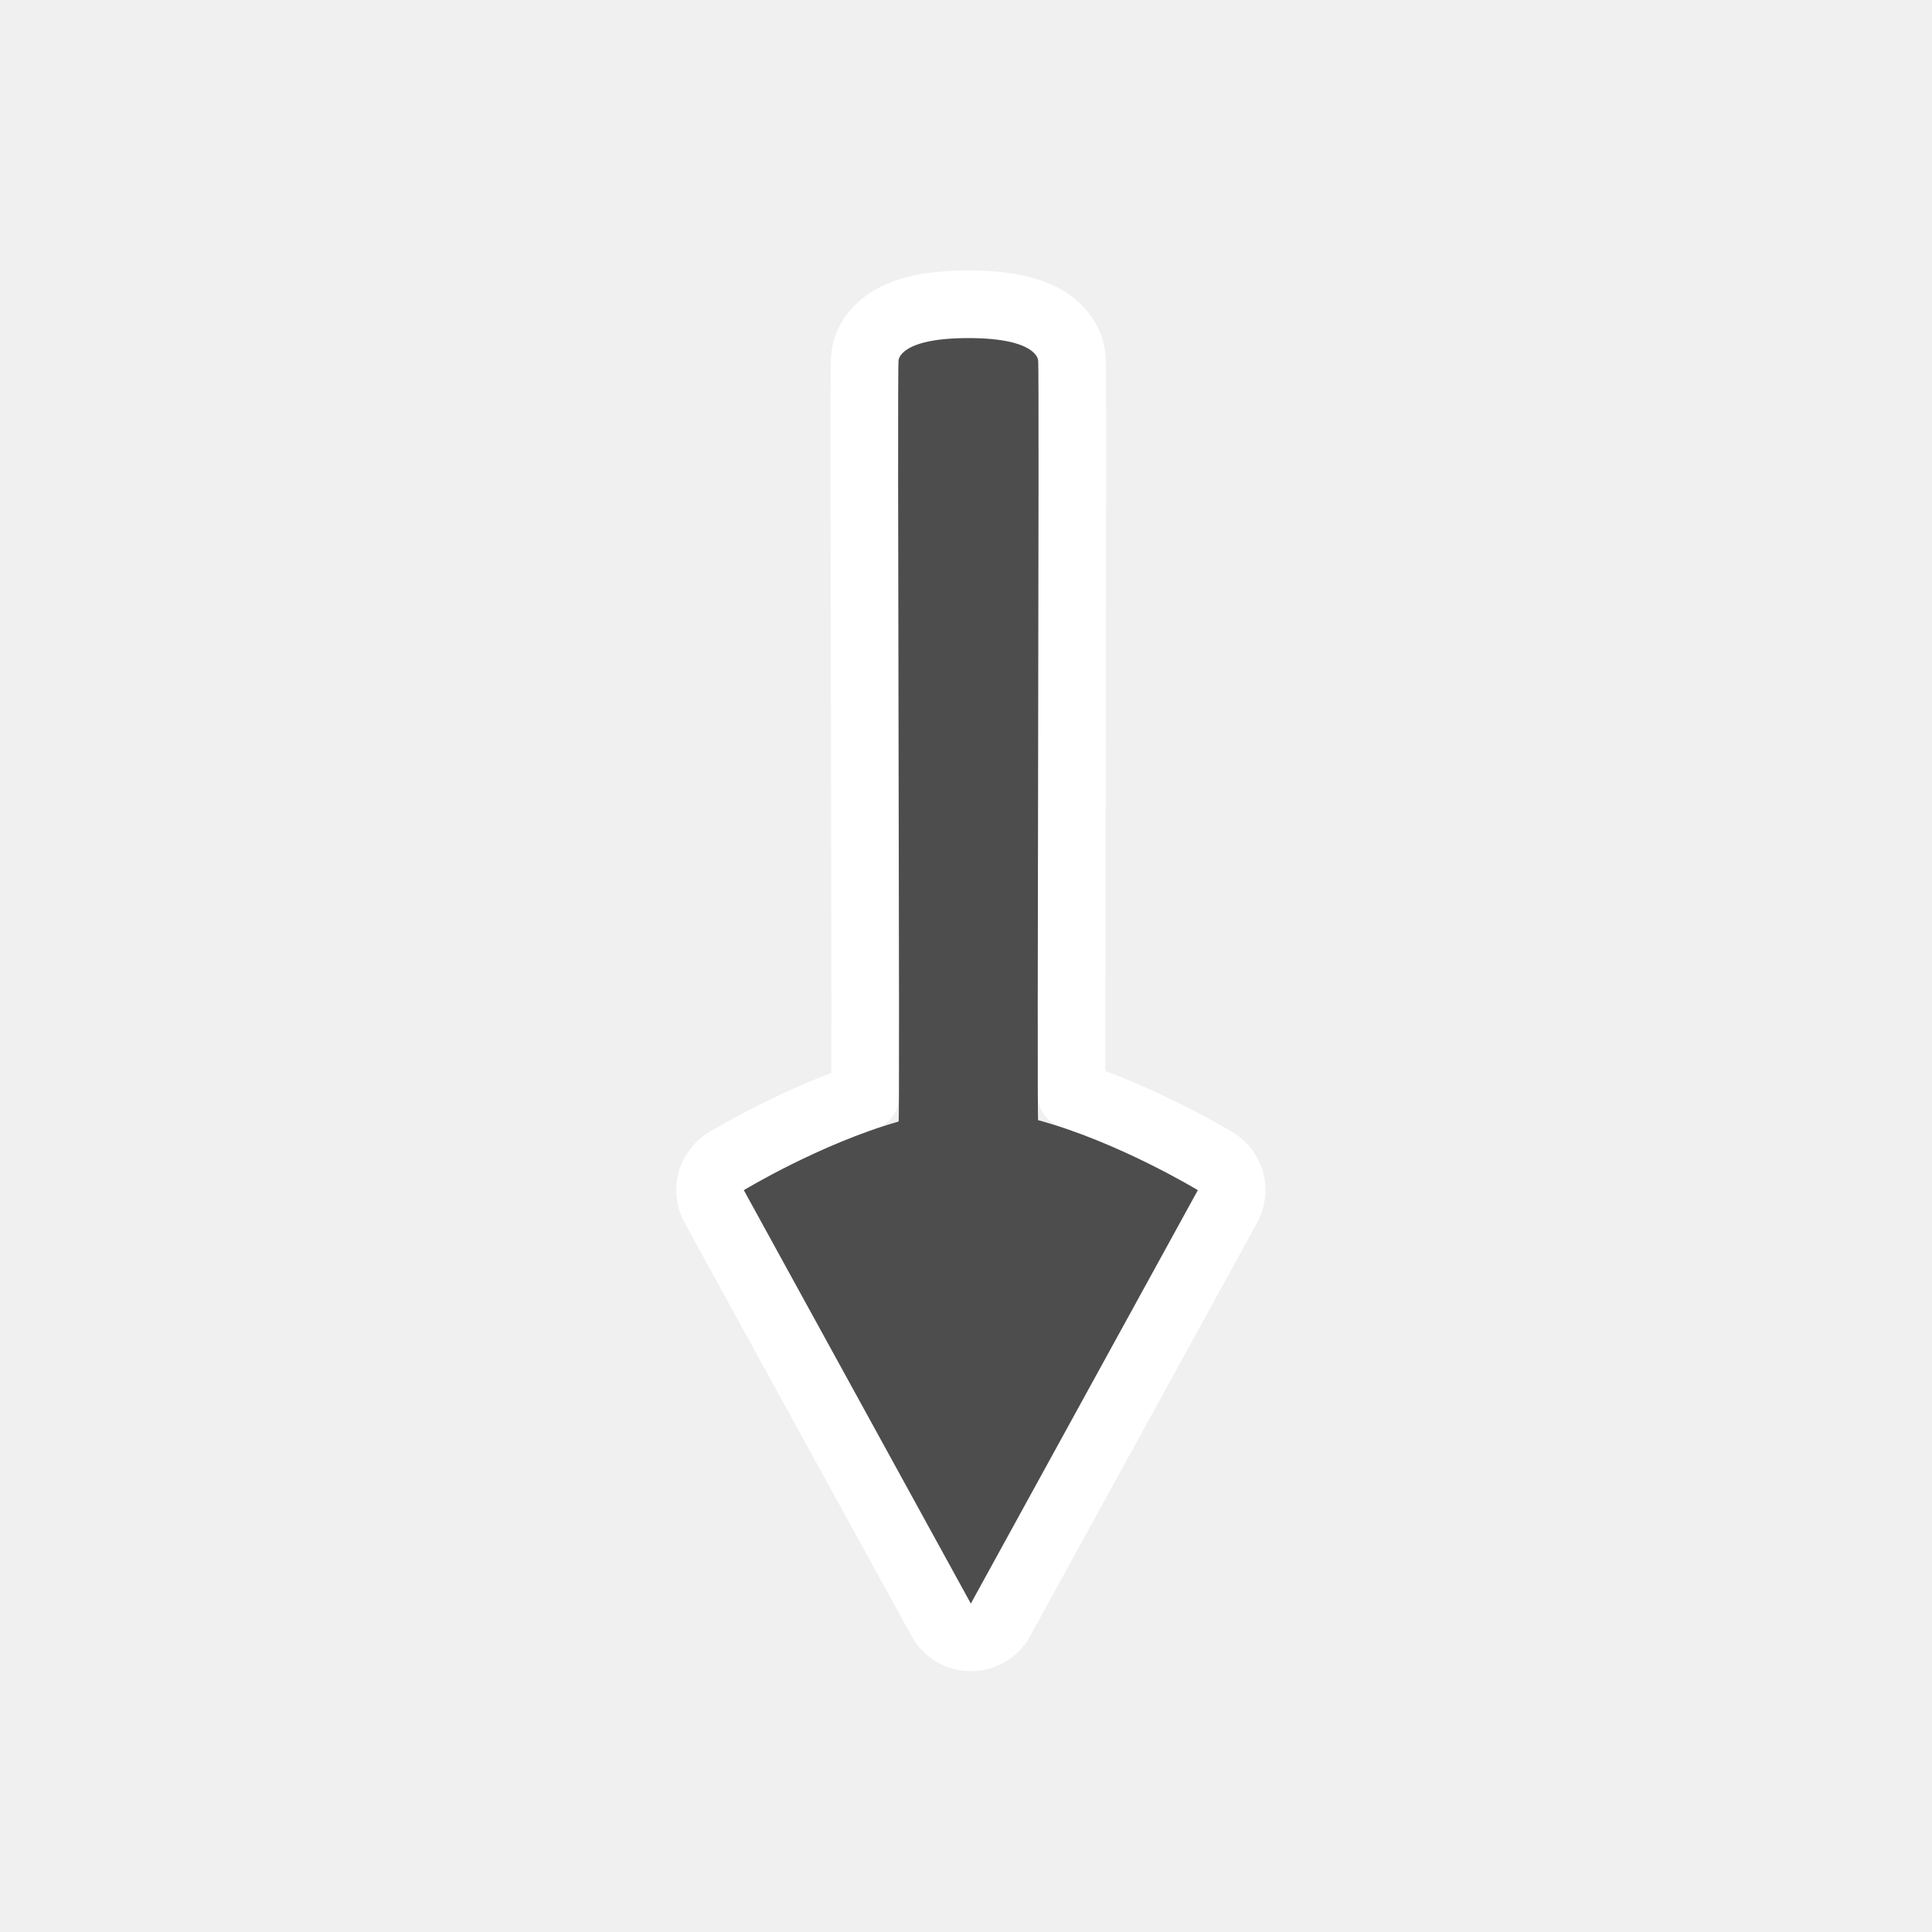
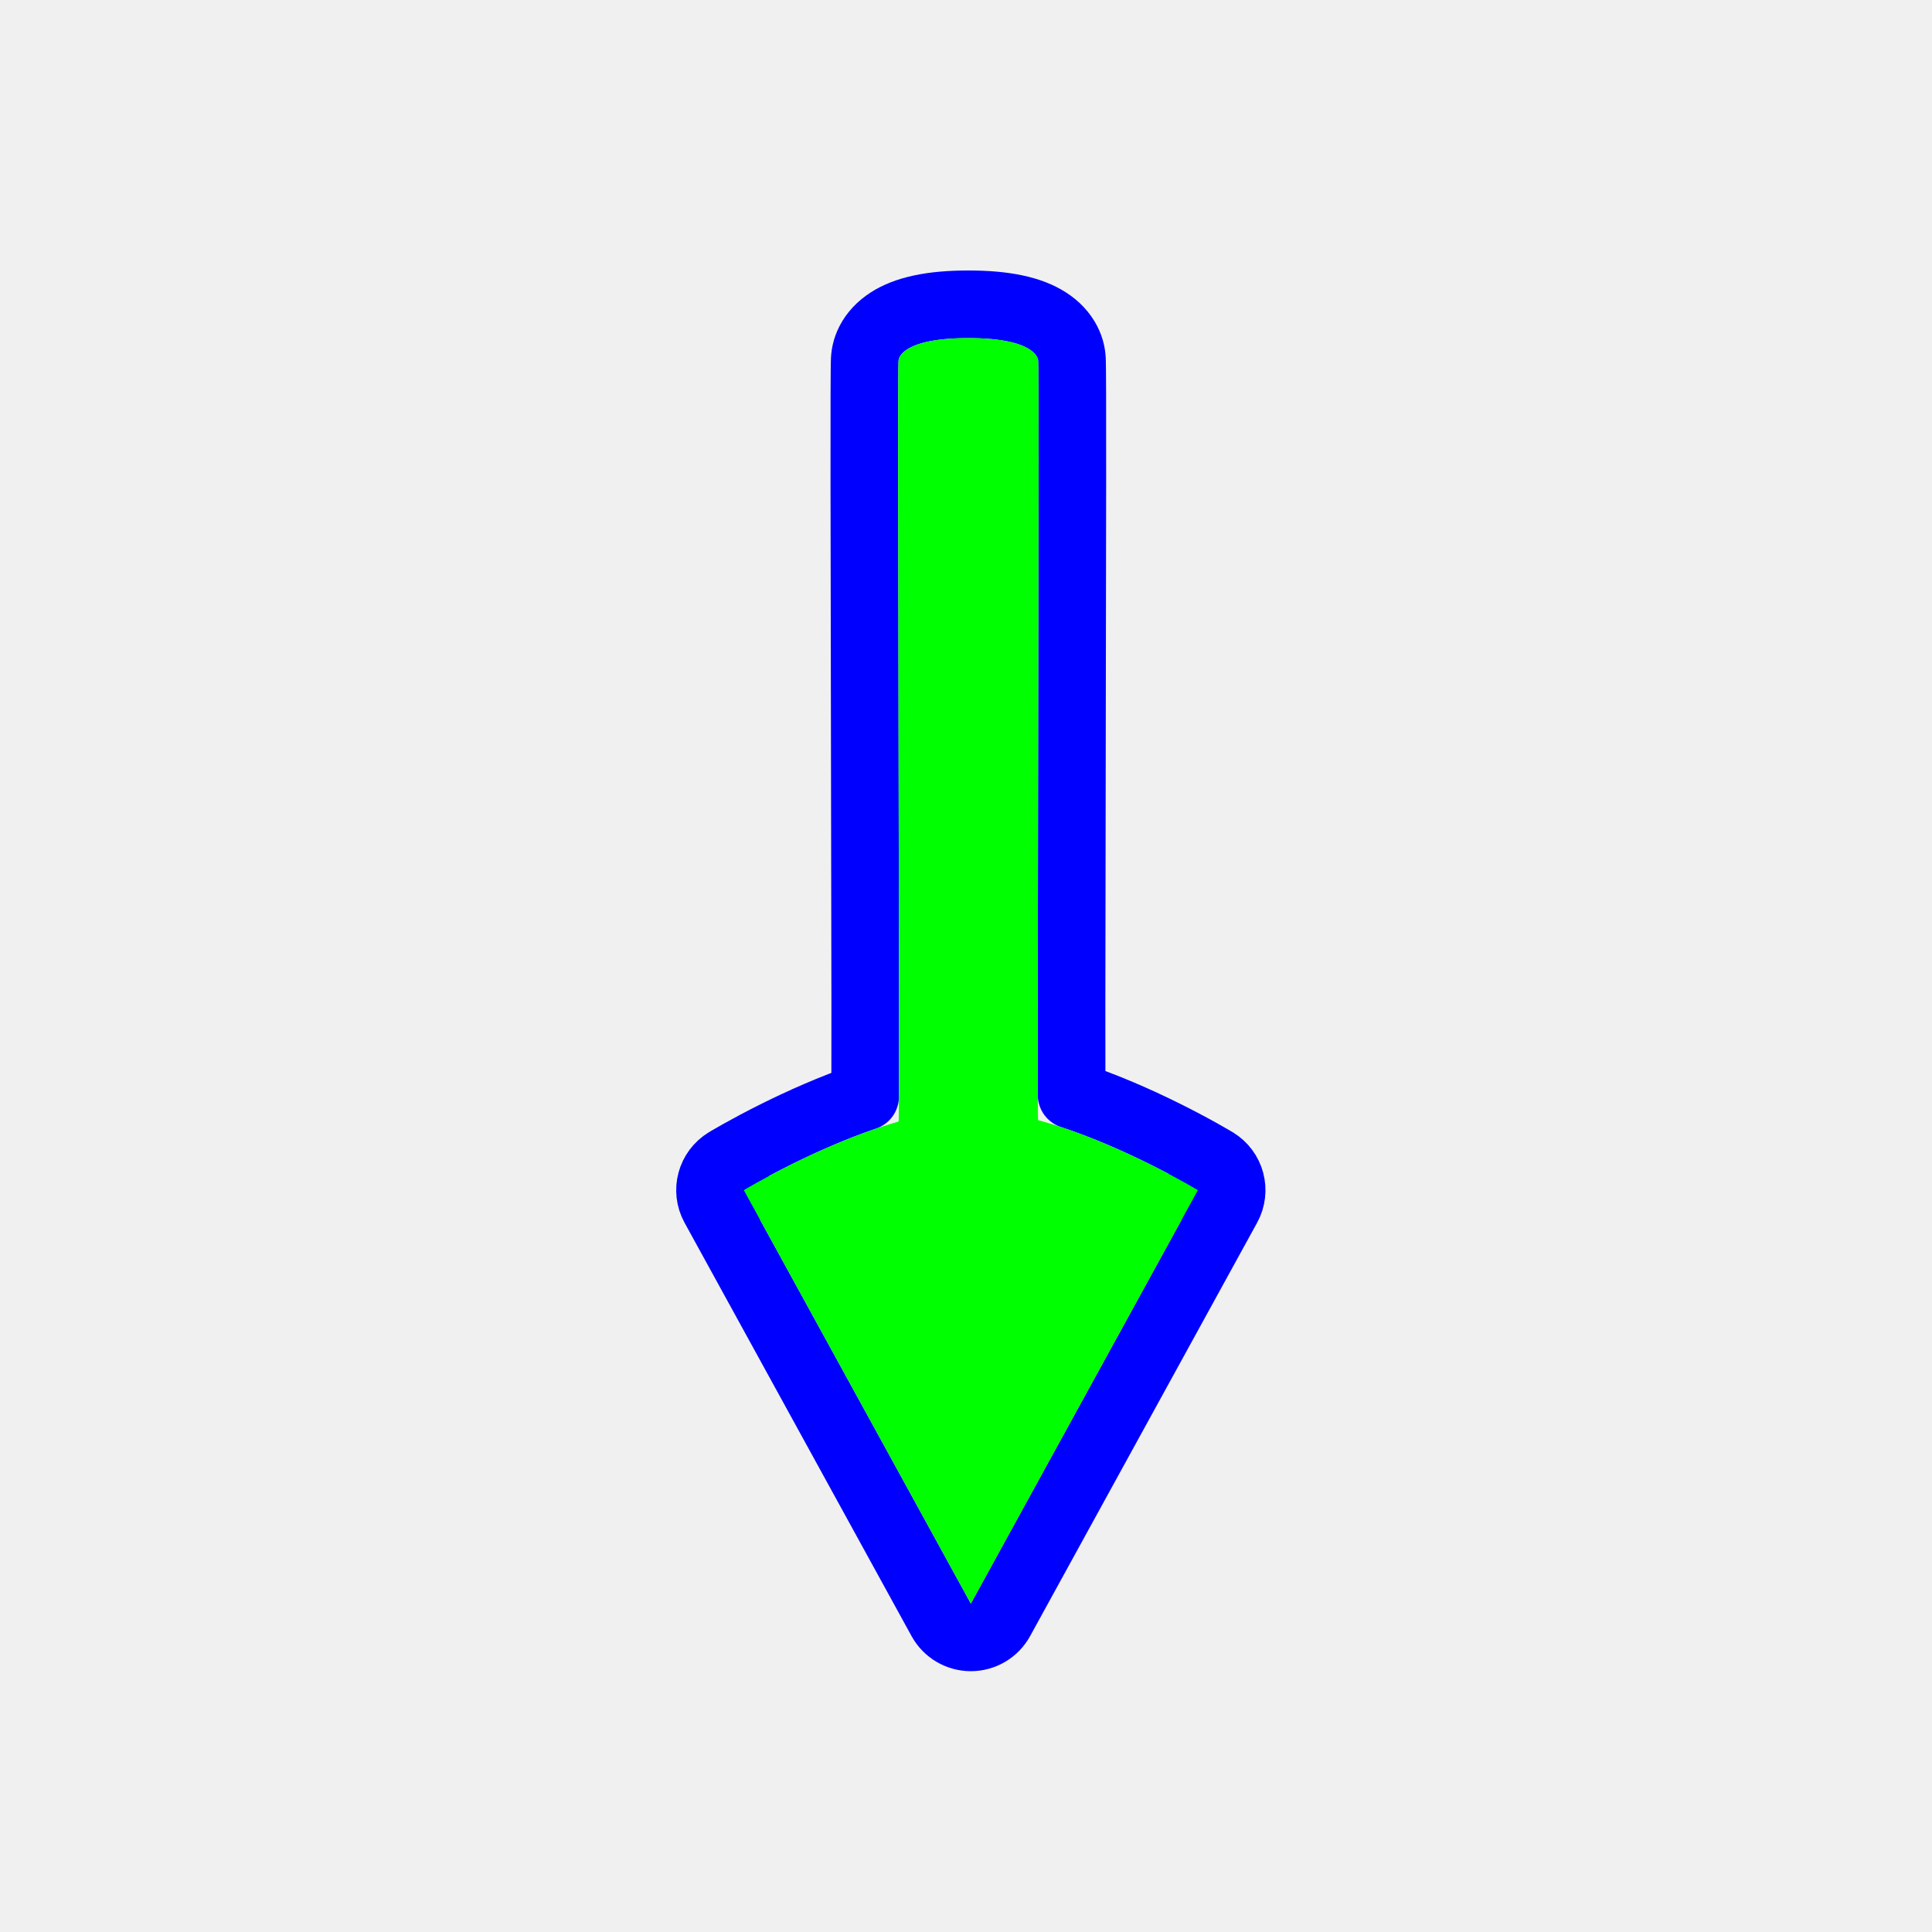
<svg xmlns="http://www.w3.org/2000/svg" width="200" height="200" viewBox="0 0 200 200" fill="none">
-   <path d="M97.432 167.685C98.047 168.804 99.223 169.5 100.5 169.5C101.777 169.5 102.953 168.804 103.568 167.685L127.068 124.889C127.971 123.245 127.417 121.182 125.812 120.211L124 123.205C125.812 120.211 125.812 120.21 125.811 120.21L125.81 120.209L125.808 120.208L125.8 120.203L125.777 120.189L125.694 120.14C125.652 120.115 125.601 120.084 125.539 120.048C125.495 120.022 125.446 119.993 125.391 119.962C125.132 119.81 124.757 119.595 124.284 119.331C123.338 118.804 121.995 118.081 120.384 117.285C117.804 116.011 114.463 114.513 110.933 113.35C110.933 113.11 110.932 112.854 110.931 112.583C110.925 110.452 110.924 107.404 110.926 103.741C110.931 96.483 110.949 86.824 110.967 77.123L110.967 76.853C110.986 67.064 111.004 57.253 111.008 49.853C111.01 46.154 111.009 43.053 111.003 40.856C111 39.759 110.995 38.881 110.989 38.265C110.986 37.958 110.982 37.704 110.978 37.516C110.976 37.425 110.973 37.33 110.97 37.245C110.968 37.205 110.965 37.143 110.959 37.074C110.958 37.051 110.955 37.019 110.951 36.98C110.949 36.964 110.948 36.947 110.946 36.931C110.931 36.787 110.907 36.629 110.869 36.459C110.793 36.117 110.665 35.738 110.46 35.343C110.039 34.533 109.37 33.802 108.455 33.214C106.721 32.101 104.117 31.5 100.244 31.5C96.37 31.5 93.766 32.101 92.032 33.214C91.117 33.802 90.448 34.533 90.027 35.343C89.823 35.738 89.694 36.117 89.618 36.459C89.58 36.629 89.556 36.787 89.541 36.931C89.54 36.943 89.538 36.955 89.537 36.967C89.534 37.004 89.531 37.035 89.529 37.057C89.523 37.129 89.519 37.194 89.517 37.236C89.513 37.325 89.51 37.423 89.508 37.516C89.503 37.709 89.499 37.967 89.495 38.276C89.489 38.899 89.484 39.783 89.48 40.885C89.473 43.092 89.472 46.203 89.475 49.91C89.48 57.313 89.501 67.114 89.521 76.897L89.521 76.954C89.542 86.758 89.563 96.537 89.568 103.87C89.57 107.536 89.569 110.586 89.562 112.719C89.561 113.003 89.56 113.27 89.558 113.52C86.13 114.686 82.906 116.146 80.418 117.383C78.862 118.156 77.568 118.855 76.658 119.364C76.203 119.618 75.842 119.825 75.592 119.971C75.468 120.044 75.37 120.102 75.302 120.142L75.222 120.19L75.199 120.204L75.192 120.208L75.189 120.209L75.188 120.21C75.188 120.21 75.188 120.211 77 123.205L75.188 120.211C73.583 121.182 73.029 123.245 73.932 124.889L97.432 167.685Z" stroke="white" stroke-width="7" stroke-linecap="round" stroke-linejoin="round" />
-   <path d="M100.5 166L77 123.205C77 123.205 84.927 118.407 93.02 116.102C93.187 116.054 92.856 37.997 93.02 37.319C93.02 37.319 93.02 35 100.244 35C107.467 35 107.467 37.319 107.467 37.319C107.614 37.912 107.321 115.92 107.467 115.959C115.734 118.202 124 123.205 124 123.205L100.5 166Z" fill="#4D4D4D" />
+   <path d="M97.432 167.685C98.047 168.804 99.223 169.5 100.5 169.5C101.777 169.5 102.953 168.804 103.568 167.685L127.068 124.889C127.971 123.245 127.417 121.182 125.812 120.211L124 123.205C125.812 120.211 125.812 120.21 125.811 120.21L125.81 120.209L125.808 120.208L125.8 120.203L125.777 120.189L125.694 120.14C125.652 120.115 125.601 120.084 125.539 120.048C125.495 120.022 125.446 119.993 125.391 119.962C125.132 119.81 124.757 119.595 124.284 119.331C123.338 118.804 121.995 118.081 120.384 117.285C117.804 116.011 114.463 114.513 110.933 113.35C110.933 113.11 110.932 112.854 110.931 112.583C110.925 110.452 110.924 107.404 110.926 103.741C110.931 96.483 110.949 86.824 110.967 77.123L110.967 76.853C110.986 67.064 111.004 57.253 111.008 49.853C111.01 46.154 111.009 43.053 111.003 40.856C111 39.759 110.995 38.881 110.989 38.265C110.986 37.958 110.982 37.704 110.978 37.516C110.976 37.425 110.973 37.33 110.97 37.245C110.968 37.205 110.965 37.143 110.959 37.074C110.958 37.051 110.955 37.019 110.951 36.979C110.949 36.964 110.948 36.947 110.946 36.931C110.931 36.787 110.907 36.629 110.869 36.459C110.793 36.117 110.665 35.738 110.46 35.343C110.039 34.533 109.37 33.802 108.455 33.214C106.721 32.101 104.117 31.5 100.244 31.5C96.37 31.5 93.766 32.101 92.032 33.214C91.117 33.802 90.448 34.533 90.027 35.343C89.823 35.738 89.694 36.117 89.618 36.459C89.58 36.629 89.556 36.787 89.541 36.931C89.54 36.943 89.538 36.955 89.537 36.967C89.534 37.004 89.531 37.035 89.529 37.057C89.523 37.129 89.519 37.194 89.517 37.236C89.513 37.325 89.51 37.423 89.508 37.516C89.503 37.709 89.499 37.967 89.495 38.276C89.489 38.899 89.484 39.783 89.48 40.885C89.473 43.092 89.472 46.203 89.475 49.91C89.48 57.313 89.501 67.114 89.521 76.897L89.521 76.954C89.542 86.758 89.563 96.538 89.568 103.87C89.57 107.536 89.569 110.586 89.562 112.719C89.561 113.003 89.56 113.27 89.558 113.52C86.13 114.686 82.906 116.146 80.418 117.383C78.862 118.156 77.568 118.855 76.658 119.364C76.203 119.618 75.842 119.825 75.592 119.971C75.468 120.044 75.37 120.102 75.302 120.142L75.222 120.19L75.199 120.204L75.192 120.208L75.189 120.209L75.188 120.21C75.188 120.21 75.188 120.211 77 123.205L75.188 120.211C73.583 121.182 73.029 123.245 73.932 124.889L97.432 167.685Z" stroke="#0000FF" stroke-width="7" stroke-linecap="round" stroke-linejoin="round" />
+   <path d="M100.5 166L77 123.205C77 123.205 84.927 118.407 93.02 116.102C93.187 116.054 92.856 37.997 93.02 37.319C93.02 37.319 93.02 35 100.244 35C107.467 35 107.467 37.319 107.467 37.319C107.614 37.912 107.321 115.92 107.467 115.959C115.734 118.202 124 123.205 124 123.205L100.5 166Z" fill="#00FF00" />
</svg>
